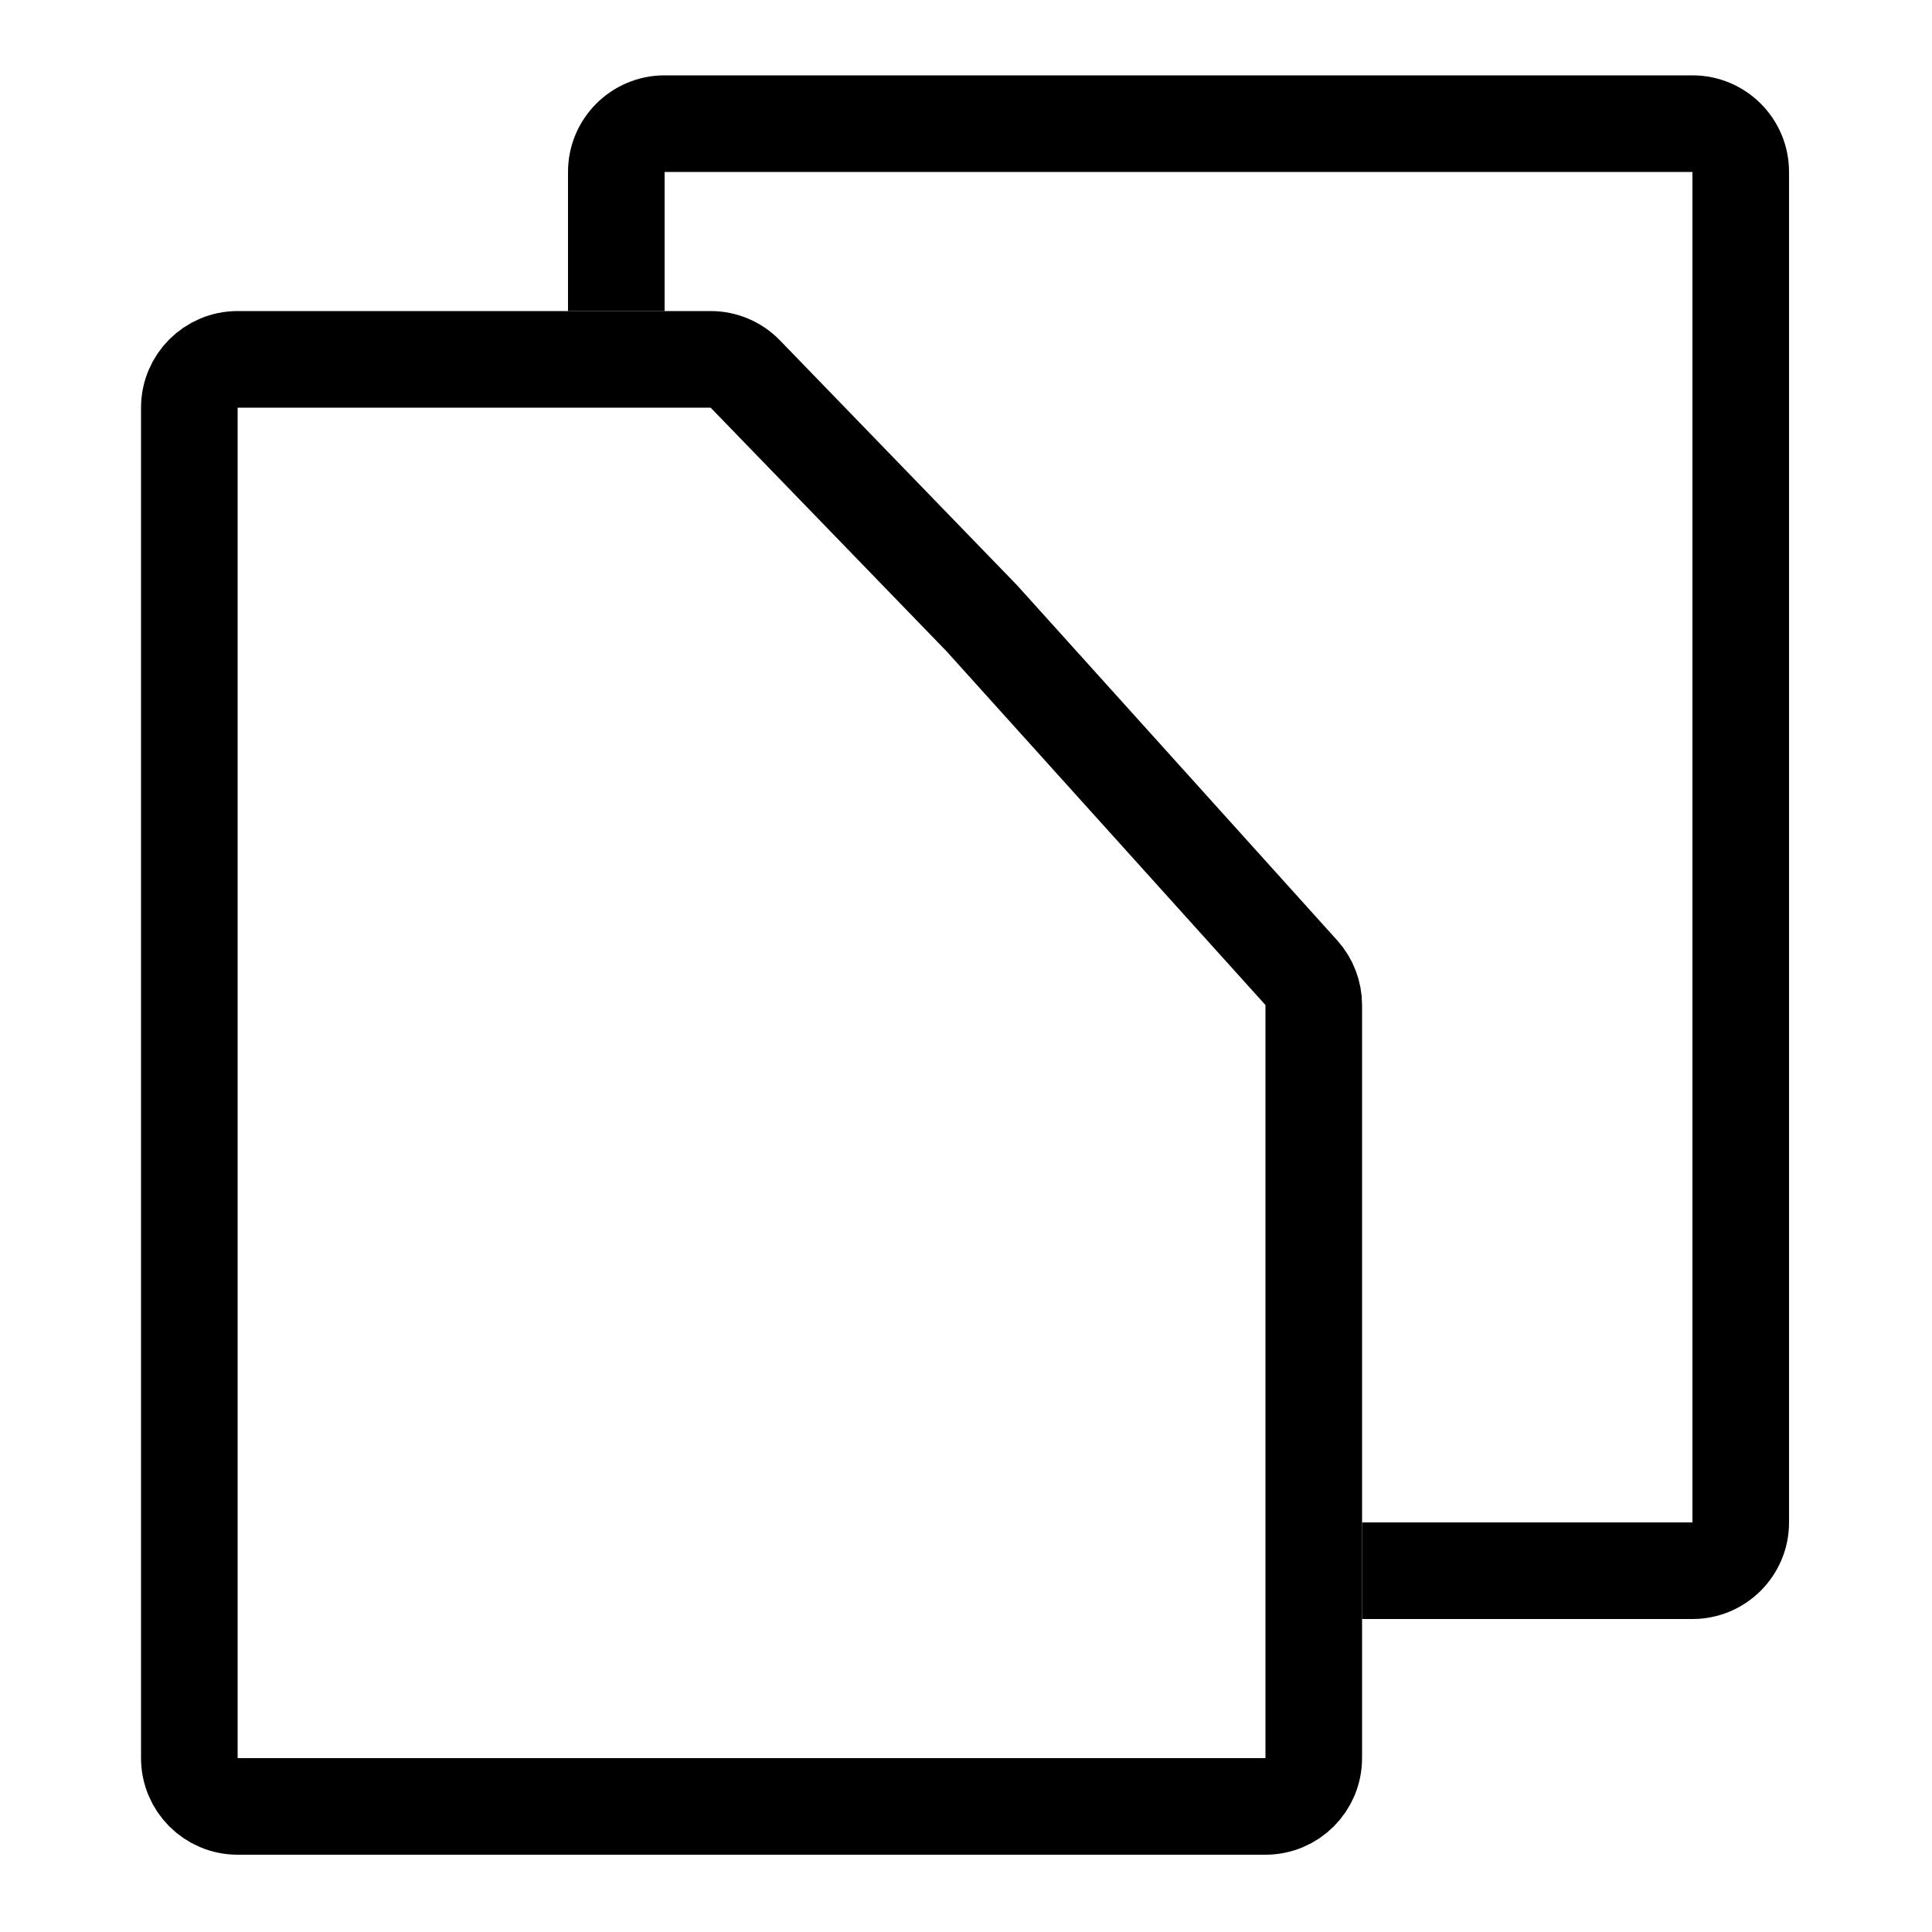
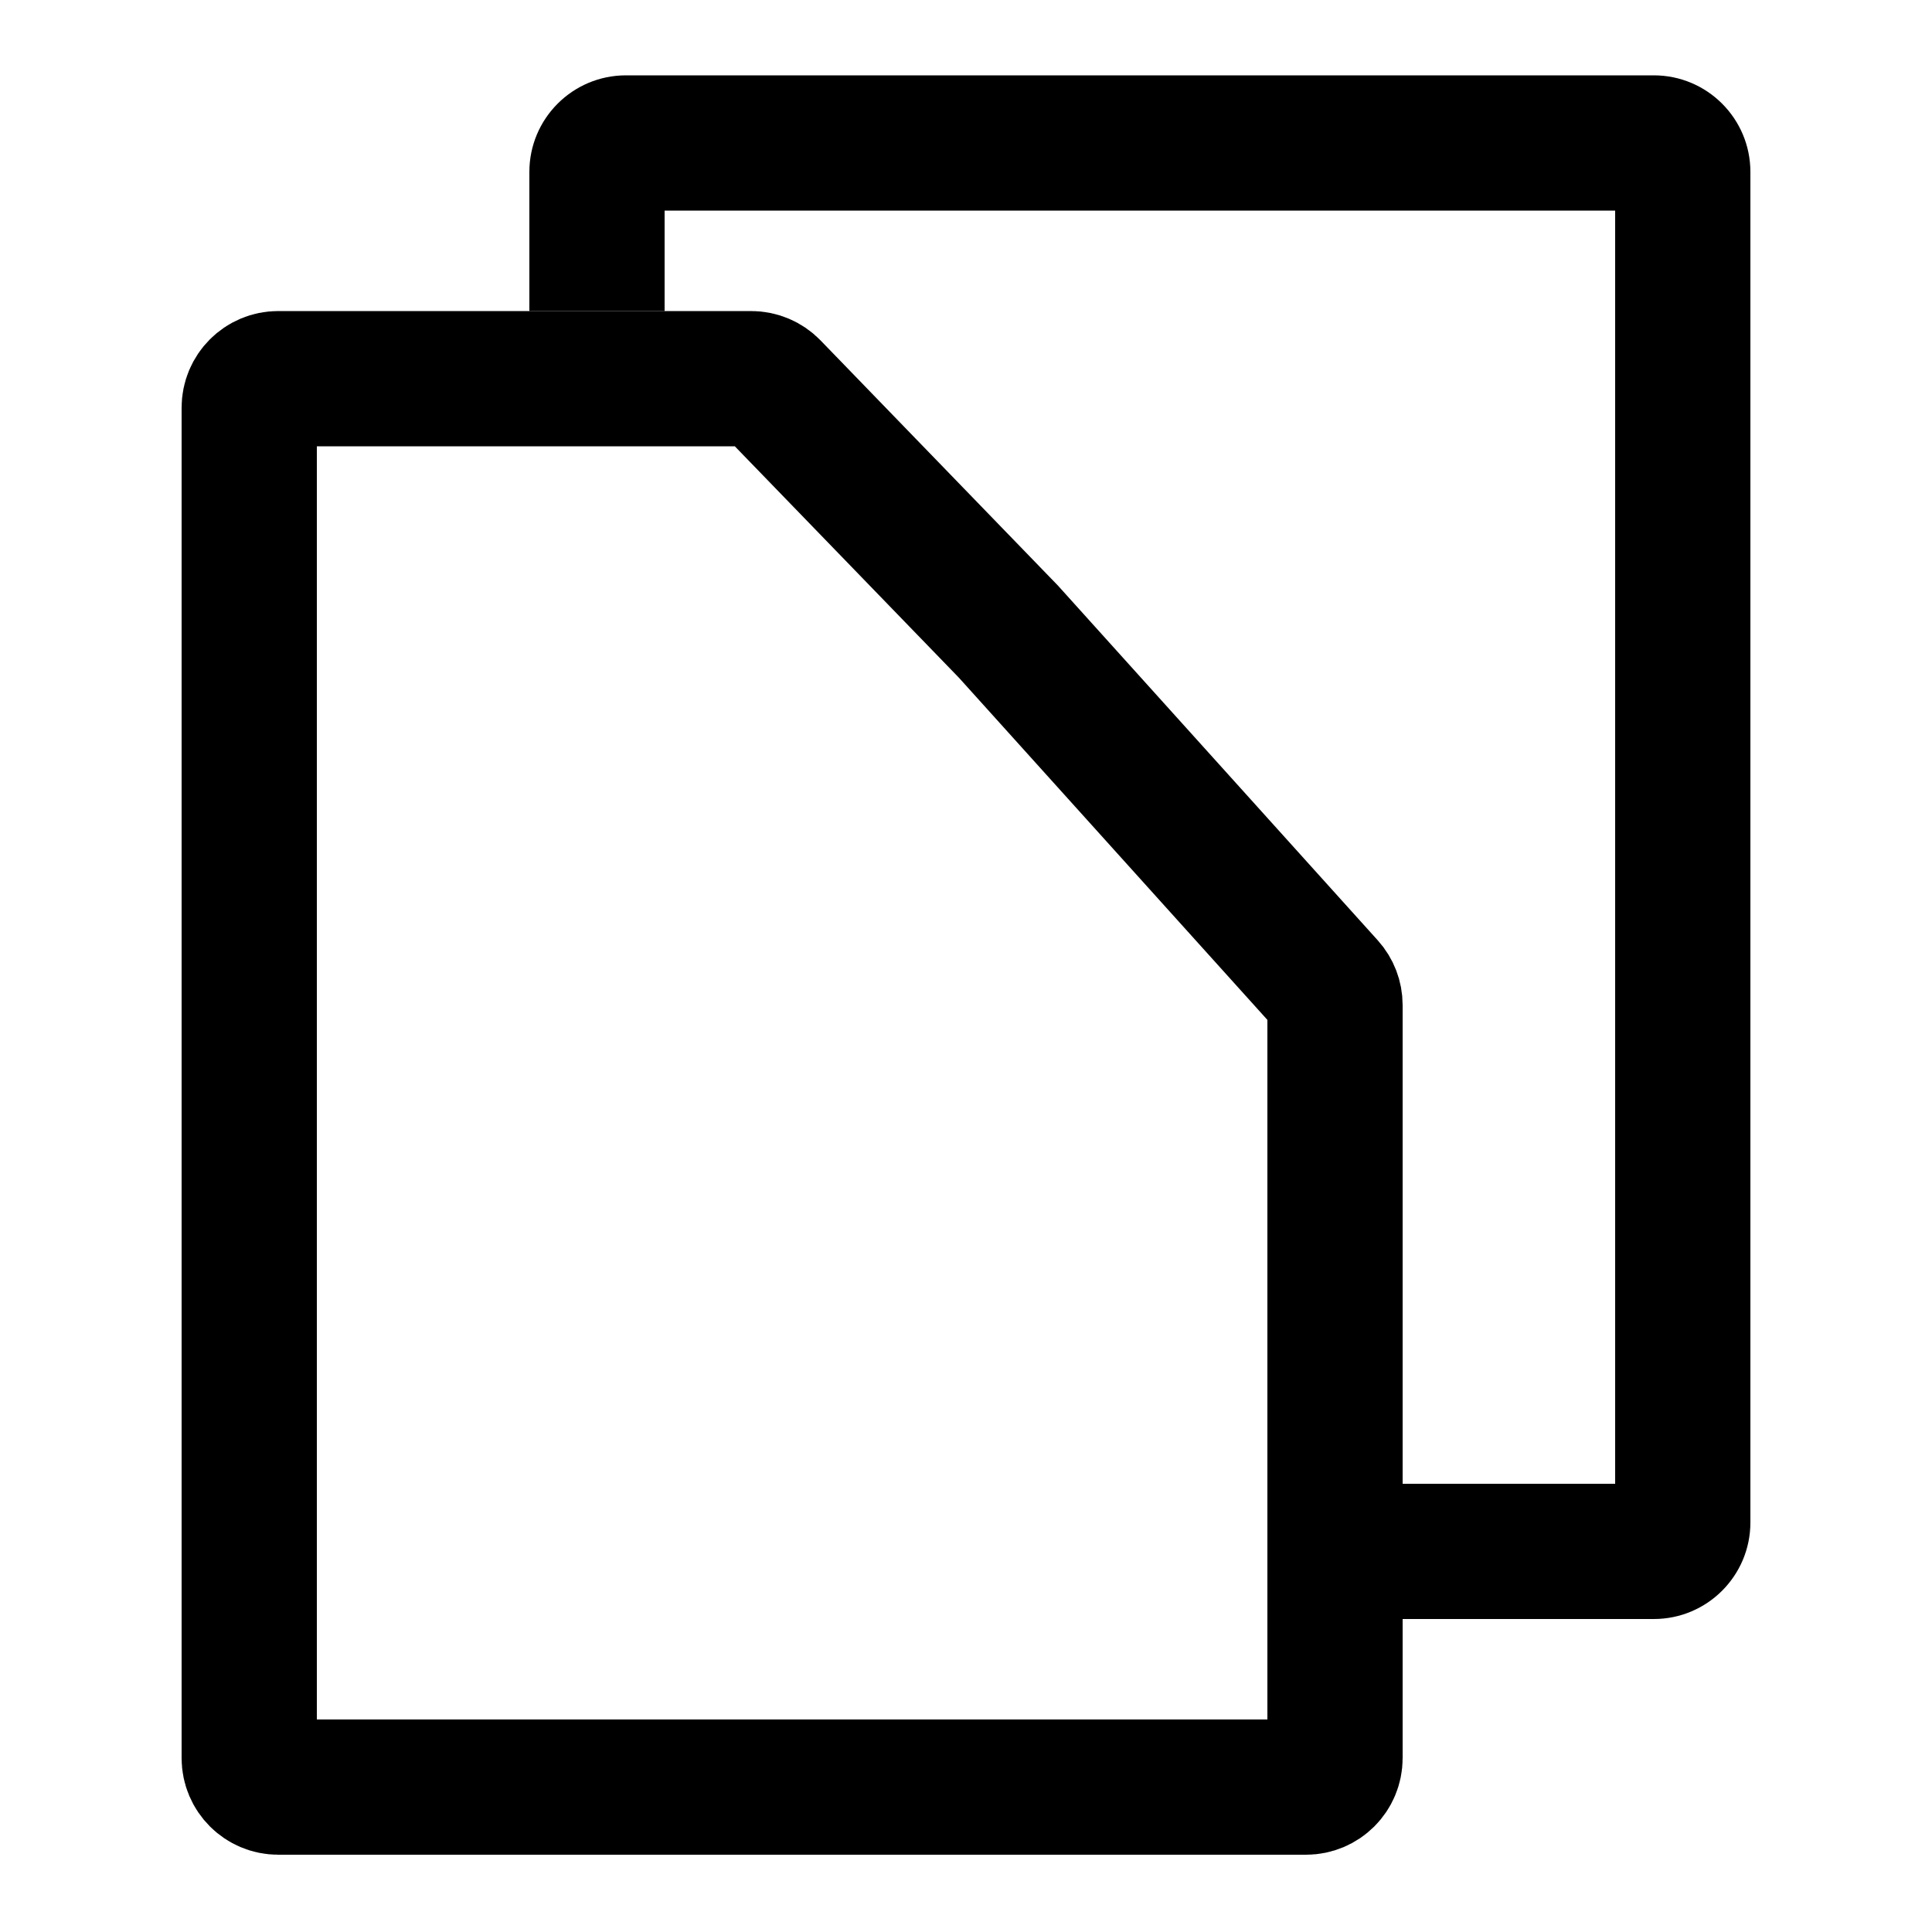
<svg xmlns="http://www.w3.org/2000/svg" width="1000" height="1000" viewBox="0 0 1000 1000" fill="none">
-   <path d="M655 935H123C109.193 935 98 923.807 98 910V211C98 197.193 109.193 186 123 186H367.816C374.586 186 381.067 188.746 385.776 193.609L508.23 320.071L673.568 503.471C677.709 508.064 680 514.028 680 520.211V910C680 923.807 668.807 935 655 935Z" stroke="black" stroke-width="50" />
-   <path fill-rule="evenodd" clip-rule="evenodd" d="M344 89H876V788H705V838H876C903.614 838 926 815.614 926 788V89C926 61.386 903.614 39 876 39H344C316.386 39 294 61.386 294 89V161H344V89ZM876.062 787.998C876.064 787.997 876.063 787.997 876.06 787.998L876.062 787.998Z" fill="black" />
+   <path d="M676 925H144C135.716 925 129 918.284 129 910V211C129 202.716 135.716 196 144 196H388.816C392.878 196 396.767 197.647 399.592 200.566L521.922 326.899L687.141 510.167C689.625 512.923 691 516.501 691 520.211V910C691 918.284 684.284 925 676 925Z" stroke="black" stroke-width="70" />
+   <path fill-rule="evenodd" clip-rule="evenodd" d="M344 161V109H836V768H685V838H856C883.614 838 906 815.614 906 788V89C906 61.386 883.614 39 856 39H324C296.386 39 274 61.386 274 89V161H344Z" fill="black" />
</svg>
